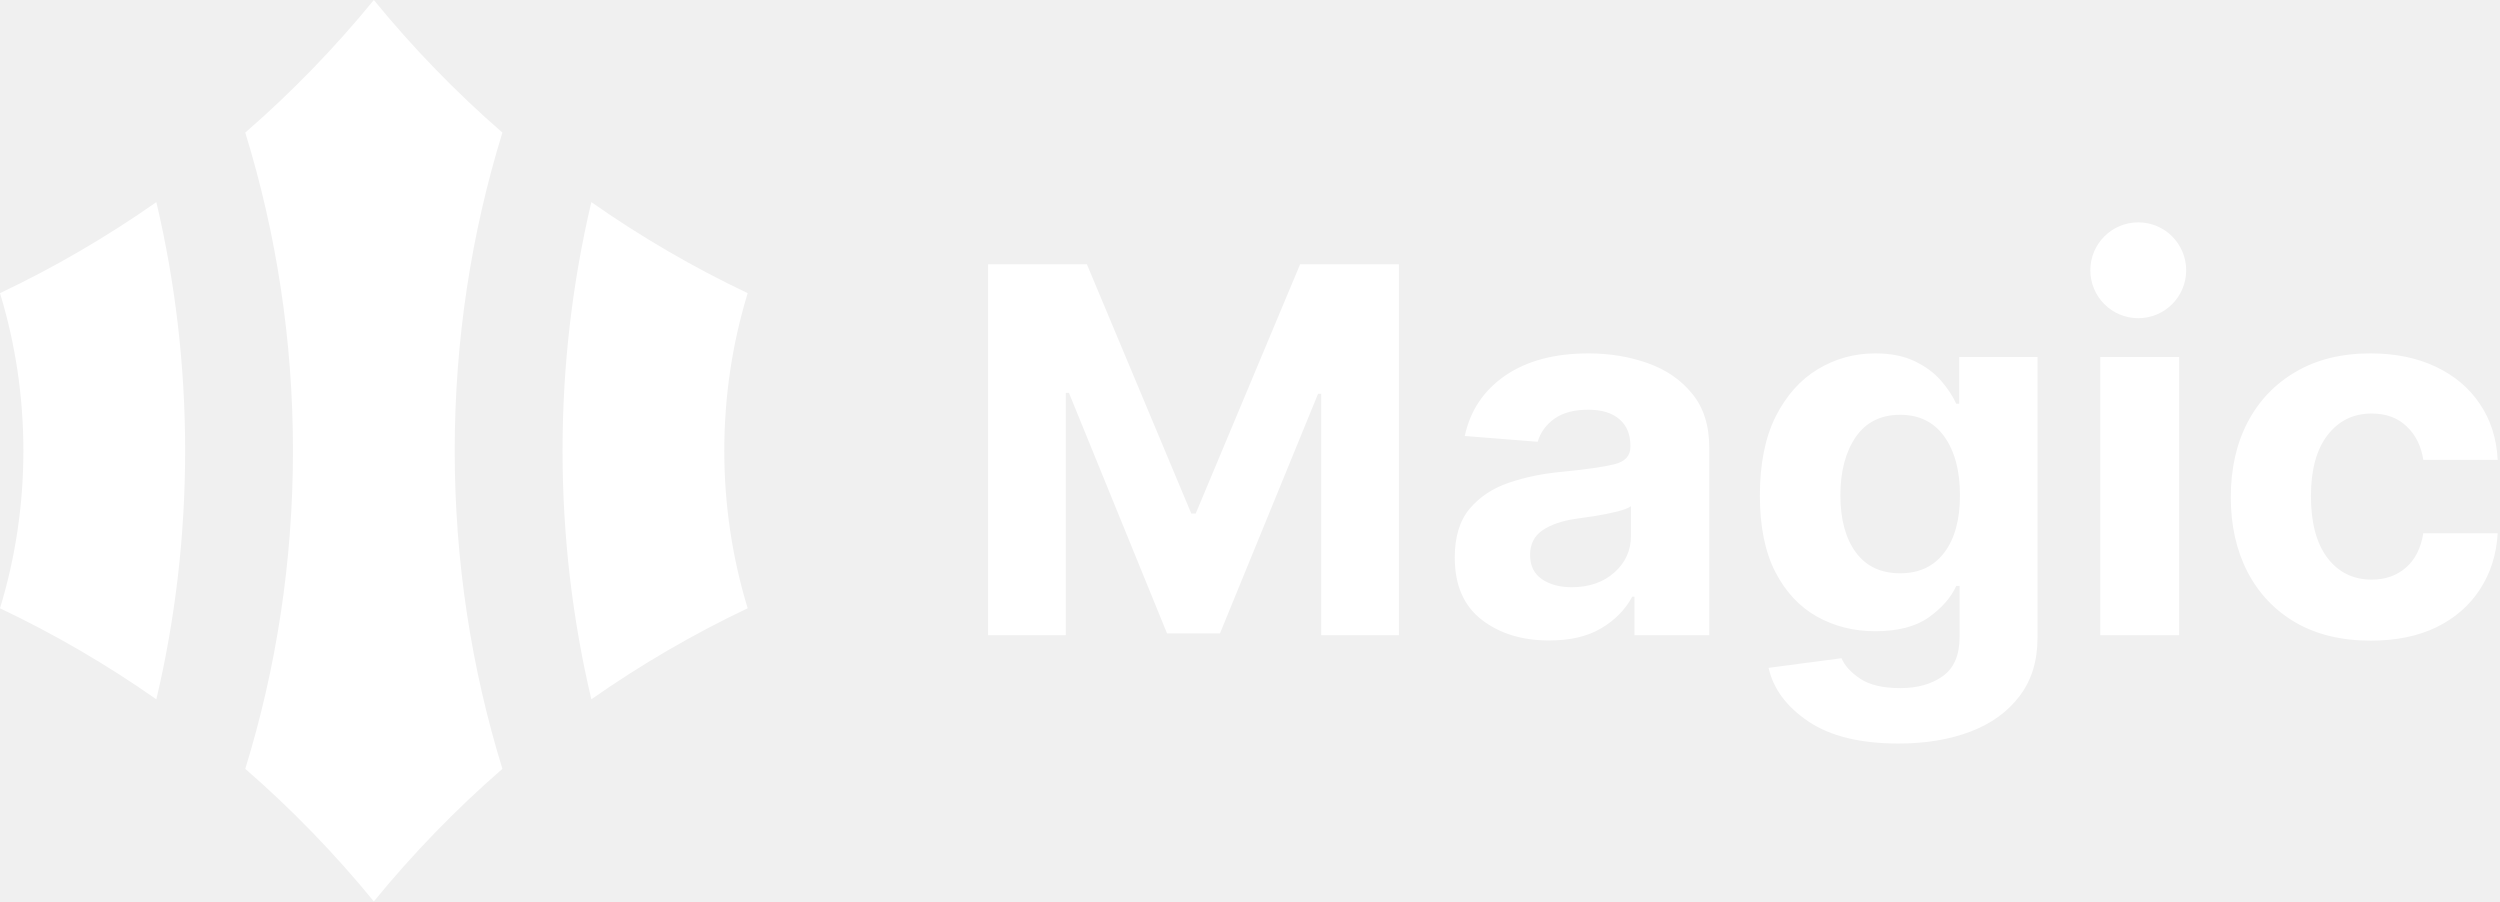
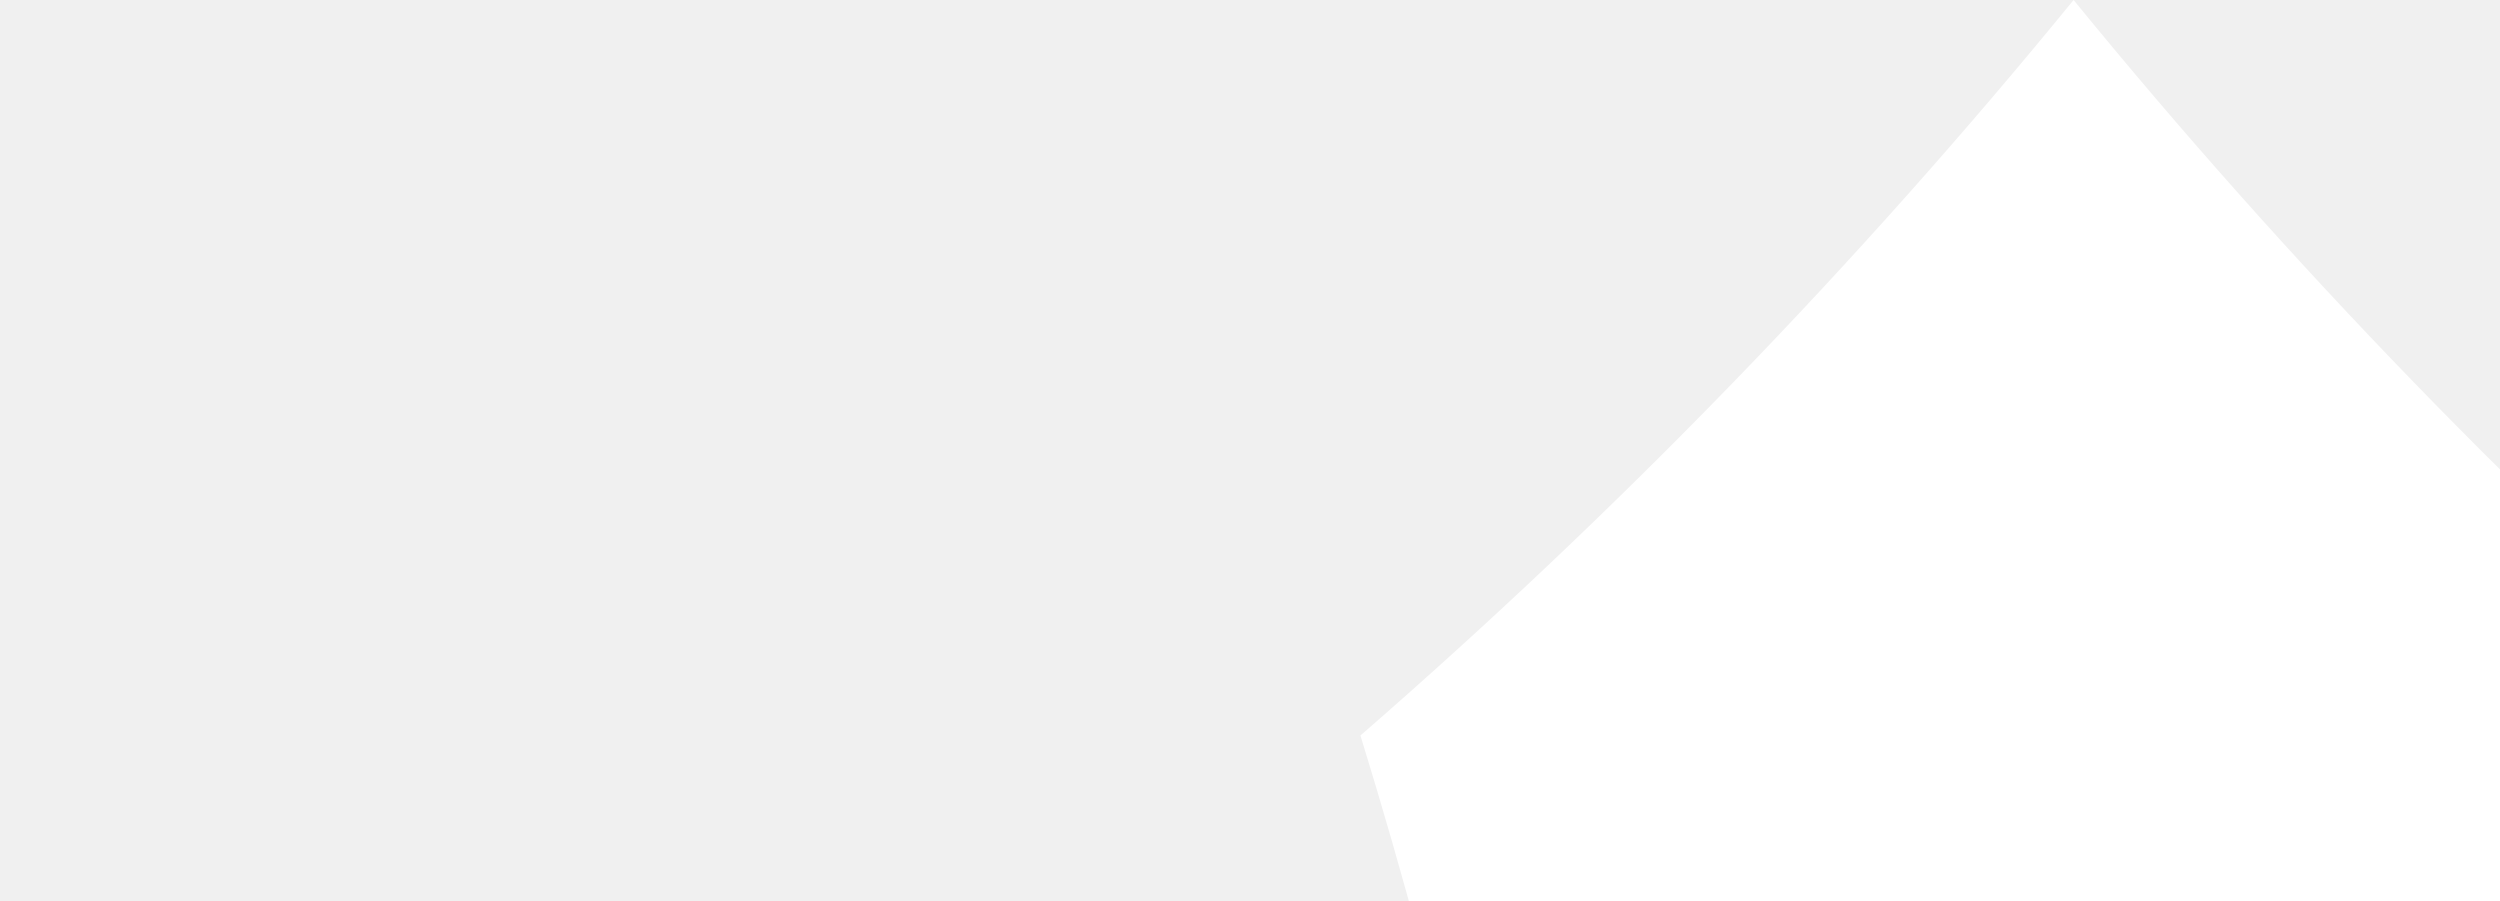
- <svg xmlns="http://www.w3.org/2000/svg" width="832" height="300" fill="none">
+ <svg xmlns="http://www.w3.org/2000/svg" width="150" height="54" fill="none">
  <path fill-rule="evenodd" clip-rule="evenodd" d="M711.611 105.897c8.809 0 15.95-7.14 15.95-15.95 0-8.808-7.141-15.949-15.95-15.949-8.808 0-15.949 7.14-15.949 15.95 0 8.808 7.141 15.949 15.949 15.949ZM328.824 87.953h32.894l34.741 82.942h1.478l34.741-82.942h32.894v123.449H439.7v-80.35h-1.047l-32.647 79.747h-17.617l-32.646-80.049h-1.048v80.652h-25.871V87.953ZM515.558 213.15c-9.034 0-16.529-2.311-22.483-6.932-5.954-4.622-8.932-11.513-8.932-20.676 0-6.911 1.664-12.336 4.99-16.274 3.326-3.939 7.679-6.812 13.059-8.62 5.42-1.849 11.251-3.054 17.493-3.617 8.213-.804 14.086-1.647 17.617-2.531 3.532-.885 5.298-2.813 5.298-5.787v-.362c0-3.817-1.232-6.771-3.696-8.861-2.423-2.089-5.872-3.134-10.349-3.134-4.722 0-8.48 1.005-11.272 3.014s-4.64 4.561-5.544 7.655l-24.269-1.929c1.807-8.439 6.283-15.129 13.428-20.072 7.186-4.943 16.447-7.414 27.781-7.414 7.022 0 13.592 1.085 19.711 3.255 6.119 2.17 11.046 5.565 14.783 10.187 3.778 4.581 5.667 10.548 5.667 17.902v62.448h-24.885v-12.84h-.739c-2.3 4.3-5.749 7.816-10.349 10.549-4.558 2.692-10.328 4.039-17.309 4.039Zm7.515-17.722c5.749 0 10.472-1.628 14.168-4.883 3.696-3.295 5.544-7.373 5.544-12.236v-9.825c-1.027.683-2.629 1.286-4.805 1.808a90.009 90.009 0 0 1-6.899 1.387c-2.423.361-4.599.683-6.529.964-4.6.643-8.316 1.909-11.15 3.798-2.792 1.888-4.188 4.641-4.188 8.258 0 3.536 1.293 6.208 3.88 8.016 2.629 1.809 5.955 2.713 9.979 2.713Zm78.753 44.666c7.269 4.902 17.268 7.354 29.998 7.354 9.035 0 17.022-1.327 23.962-3.979 6.94-2.652 12.381-6.59 16.323-11.814 3.984-5.224 5.975-11.674 5.975-19.349v-93.491h-26.056v15.552h-.985c-1.15-2.532-2.834-5.084-5.051-7.655-2.218-2.572-5.113-4.722-8.686-6.45-3.572-1.768-8.007-2.652-13.305-2.652-6.899 0-13.264 1.768-19.095 5.304-5.79 3.496-10.451 8.74-13.983 15.732-3.49 6.993-5.235 15.753-5.235 26.282 0 10.247 1.704 18.706 5.112 25.376 3.45 6.671 8.069 11.634 13.86 14.889 5.831 3.255 12.299 4.882 19.403 4.882 7.556 0 13.51-1.547 17.863-4.641 4.353-3.134 7.392-6.61 9.117-10.428h1.109v16.938c0 6.068-1.869 10.428-5.606 13.08-3.696 2.652-8.398 3.979-14.106 3.979-5.79 0-10.246-1.045-13.366-3.135-3.08-2.049-5.154-4.32-6.222-6.811l-24.269 3.195c1.56 6.992 5.975 12.939 13.243 17.842Zm45.213-56.179c-3.449 4.581-8.336 6.872-14.66 6.872-6.448 0-11.375-2.331-14.784-6.993-3.408-4.661-5.112-10.99-5.112-18.987 0-7.876 1.683-14.306 5.051-19.289 3.408-4.983 8.356-7.474 14.845-7.474 6.365 0 11.272 2.431 14.722 7.293 3.449 4.863 5.174 11.353 5.174 19.47 0 8.158-1.745 14.527-5.236 19.108Zm51.927 27.487v-92.587h26.24v92.587h-26.24Zm65.001-4.22c6.981 4.019 15.317 6.028 25.009 6.028 8.418 0 15.707-1.487 21.867-4.461 6.16-3.014 10.985-7.213 14.475-12.598 3.532-5.384 5.503-11.613 5.914-18.686H806.47c-.781 4.943-2.711 8.761-5.791 11.453-3.08 2.652-6.878 3.978-11.395 3.978-6.119 0-11.026-2.411-14.722-7.233-3.655-4.862-5.482-11.714-5.482-20.555 0-8.76 1.847-15.531 5.543-20.313 3.696-4.782 8.583-7.173 14.661-7.173 4.804 0 8.685 1.426 11.642 4.279 2.997 2.813 4.845 6.531 5.544 11.152h24.762c-.37-7.153-2.361-13.382-5.975-18.686-3.573-5.305-8.48-9.424-14.722-12.357-6.201-2.934-13.428-4.4-21.682-4.4-9.569 0-17.823 2.029-24.763 6.088-6.94 4.018-12.299 9.624-16.077 16.817-3.737 7.153-5.605 15.471-5.605 24.955 0 9.363 1.848 17.641 5.544 24.834 3.736 7.193 9.075 12.819 16.015 16.878ZM124.415 0A361.018 361.018 0 0 0 167.2 44.128c-10.318 33.465-15.873 69.019-15.873 105.871 0 36.852 5.555 72.407 15.873 105.872A361.077 361.077 0 0 0 124.414 300a360.956 360.956 0 0 0-42.788-44.13c10.318-33.465 15.872-69.019 15.872-105.871 0-36.851-5.554-72.404-15.872-105.869A361.114 361.114 0 0 0 124.415 0ZM52.031 232.735a358.55 358.55 0 0 0-52.03-30.302c5.06-16.586 7.782-34.192 7.782-52.433 0-18.242-2.722-35.847-7.782-52.433a358.53 358.53 0 0 0 52.03-30.302c6.268 26.56 9.584 54.26 9.584 82.734 0 28.475-3.316 56.175-9.584 82.736Zm135.184-82.736c0 28.475 3.316 56.174 9.584 82.734a358.468 358.468 0 0 1 52.027-30.3c-5.06-16.586-7.782-34.192-7.782-52.433 0-18.242 2.722-35.848 7.782-52.434a358.534 358.534 0 0 1-52.028-30.3c-6.267 26.56-9.583 54.259-9.583 82.733Z" fill="#fff" />
</svg>
